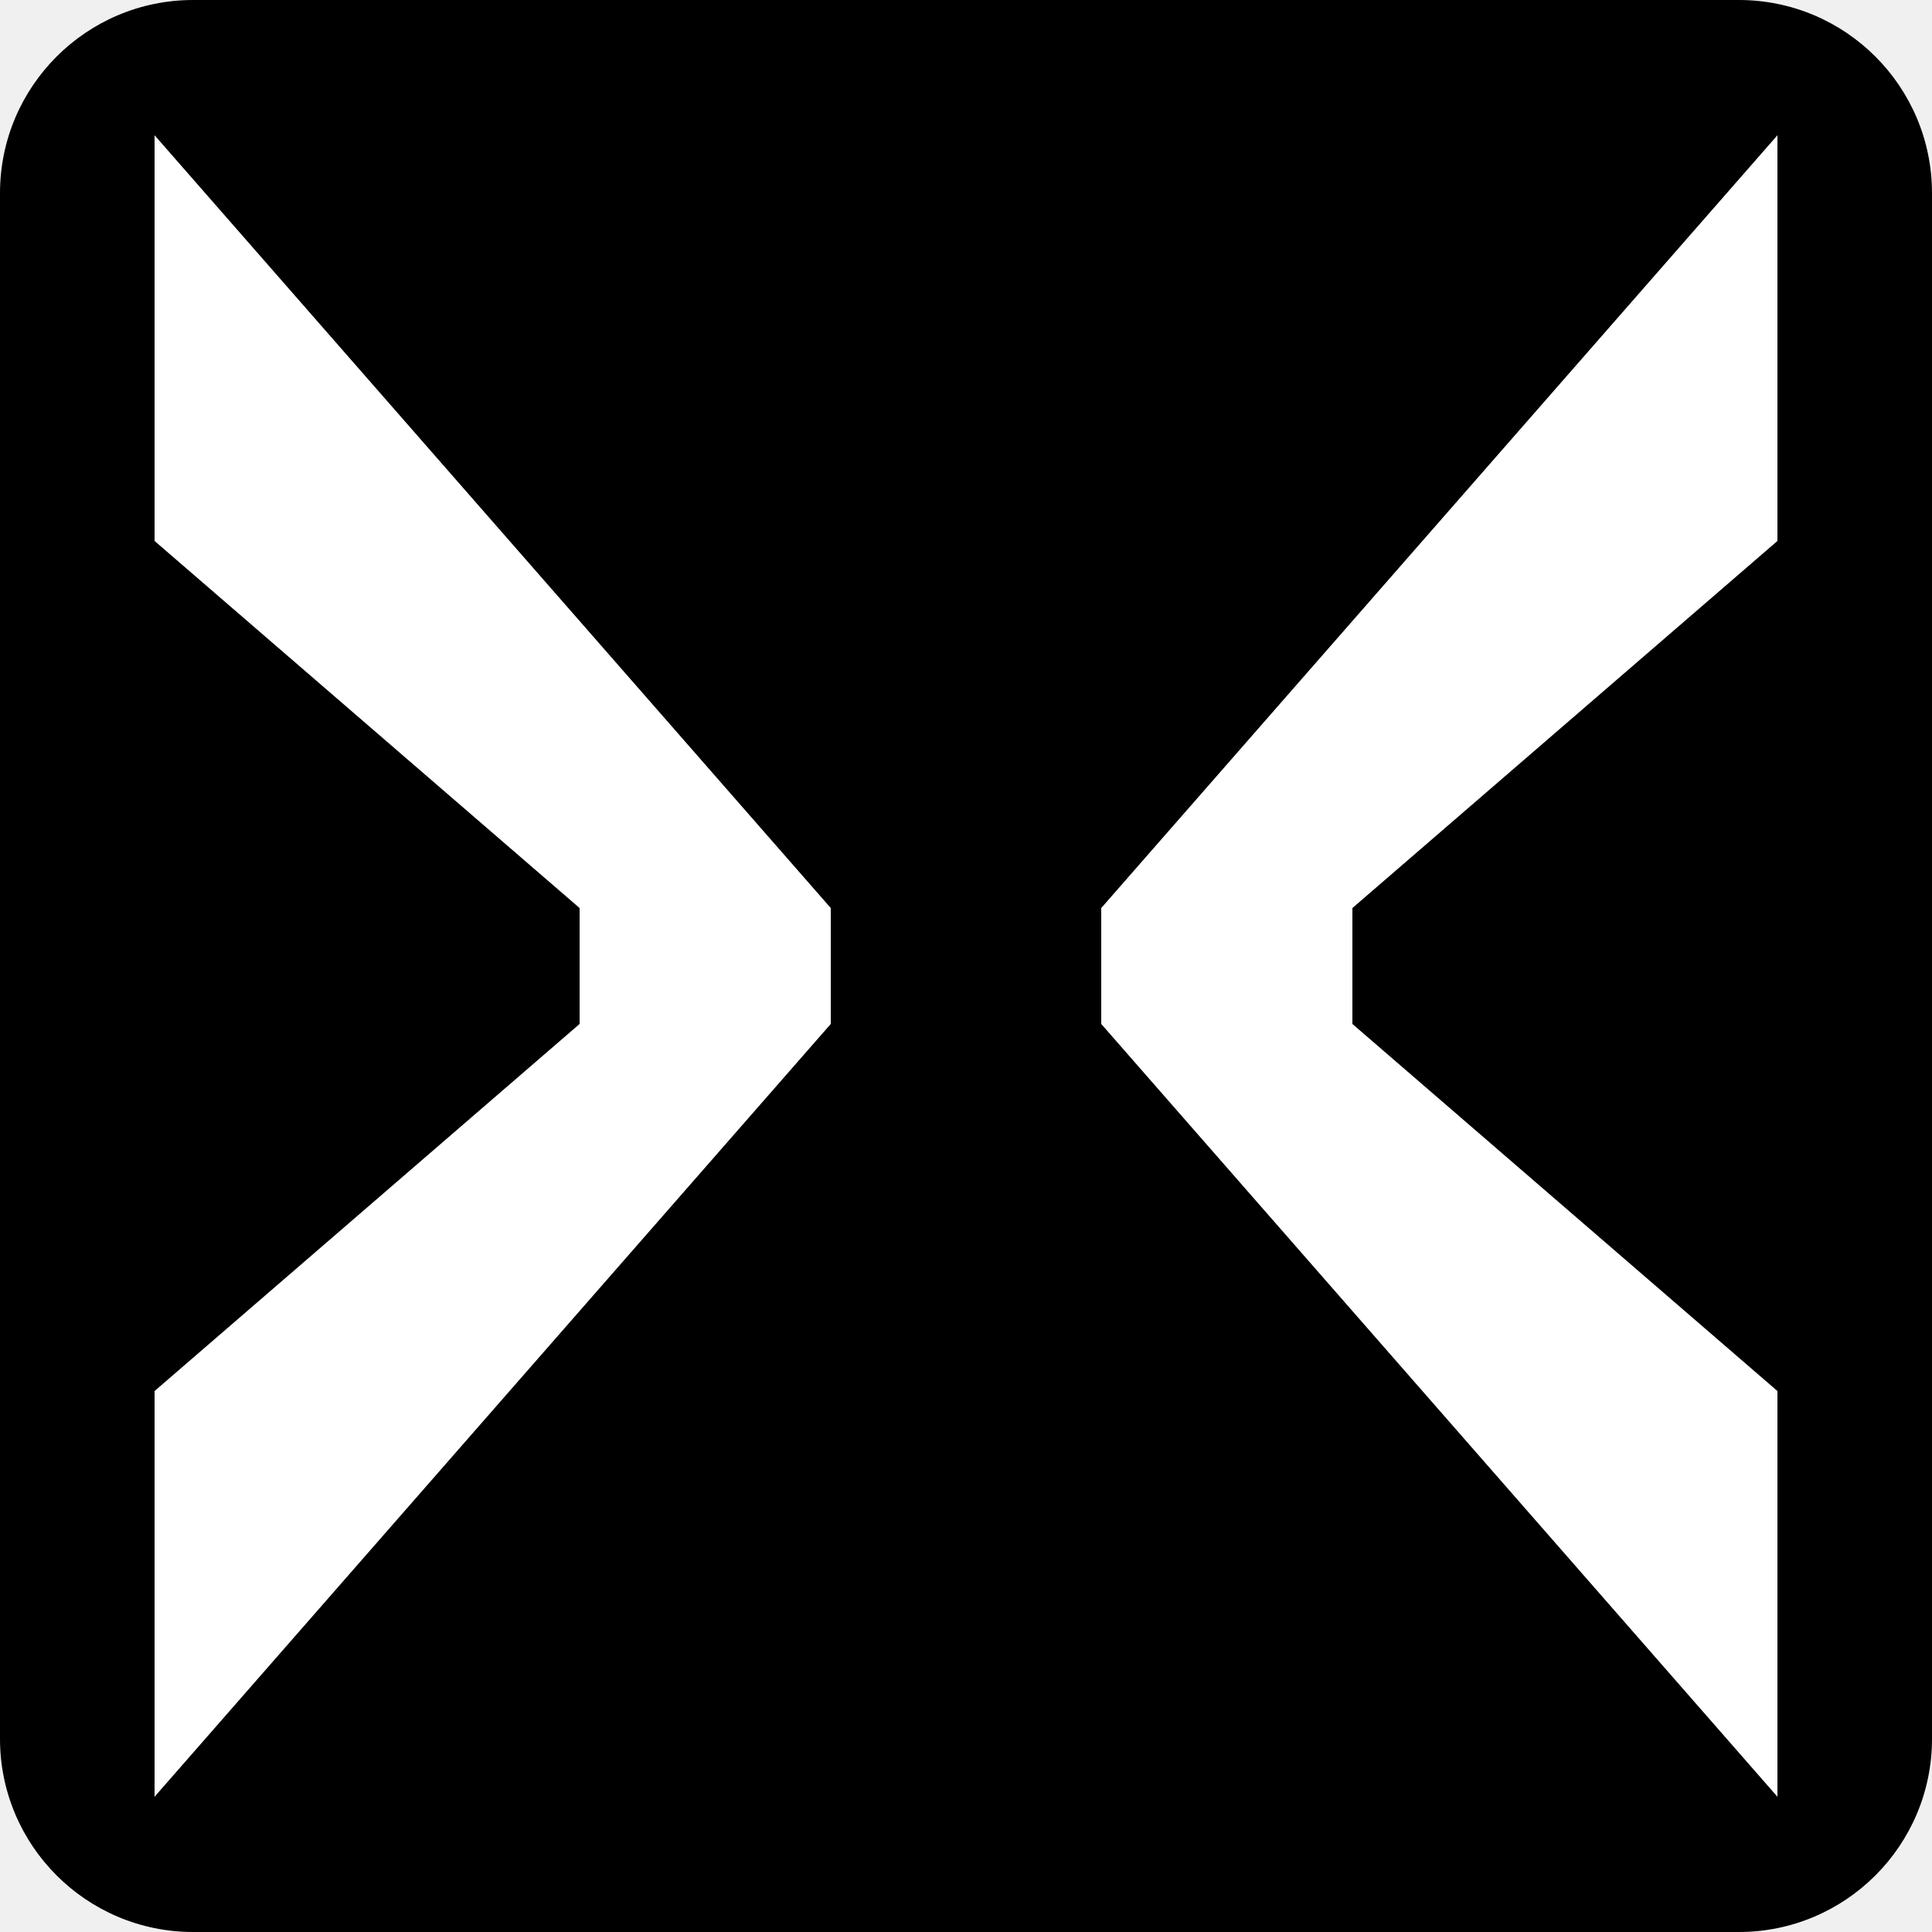
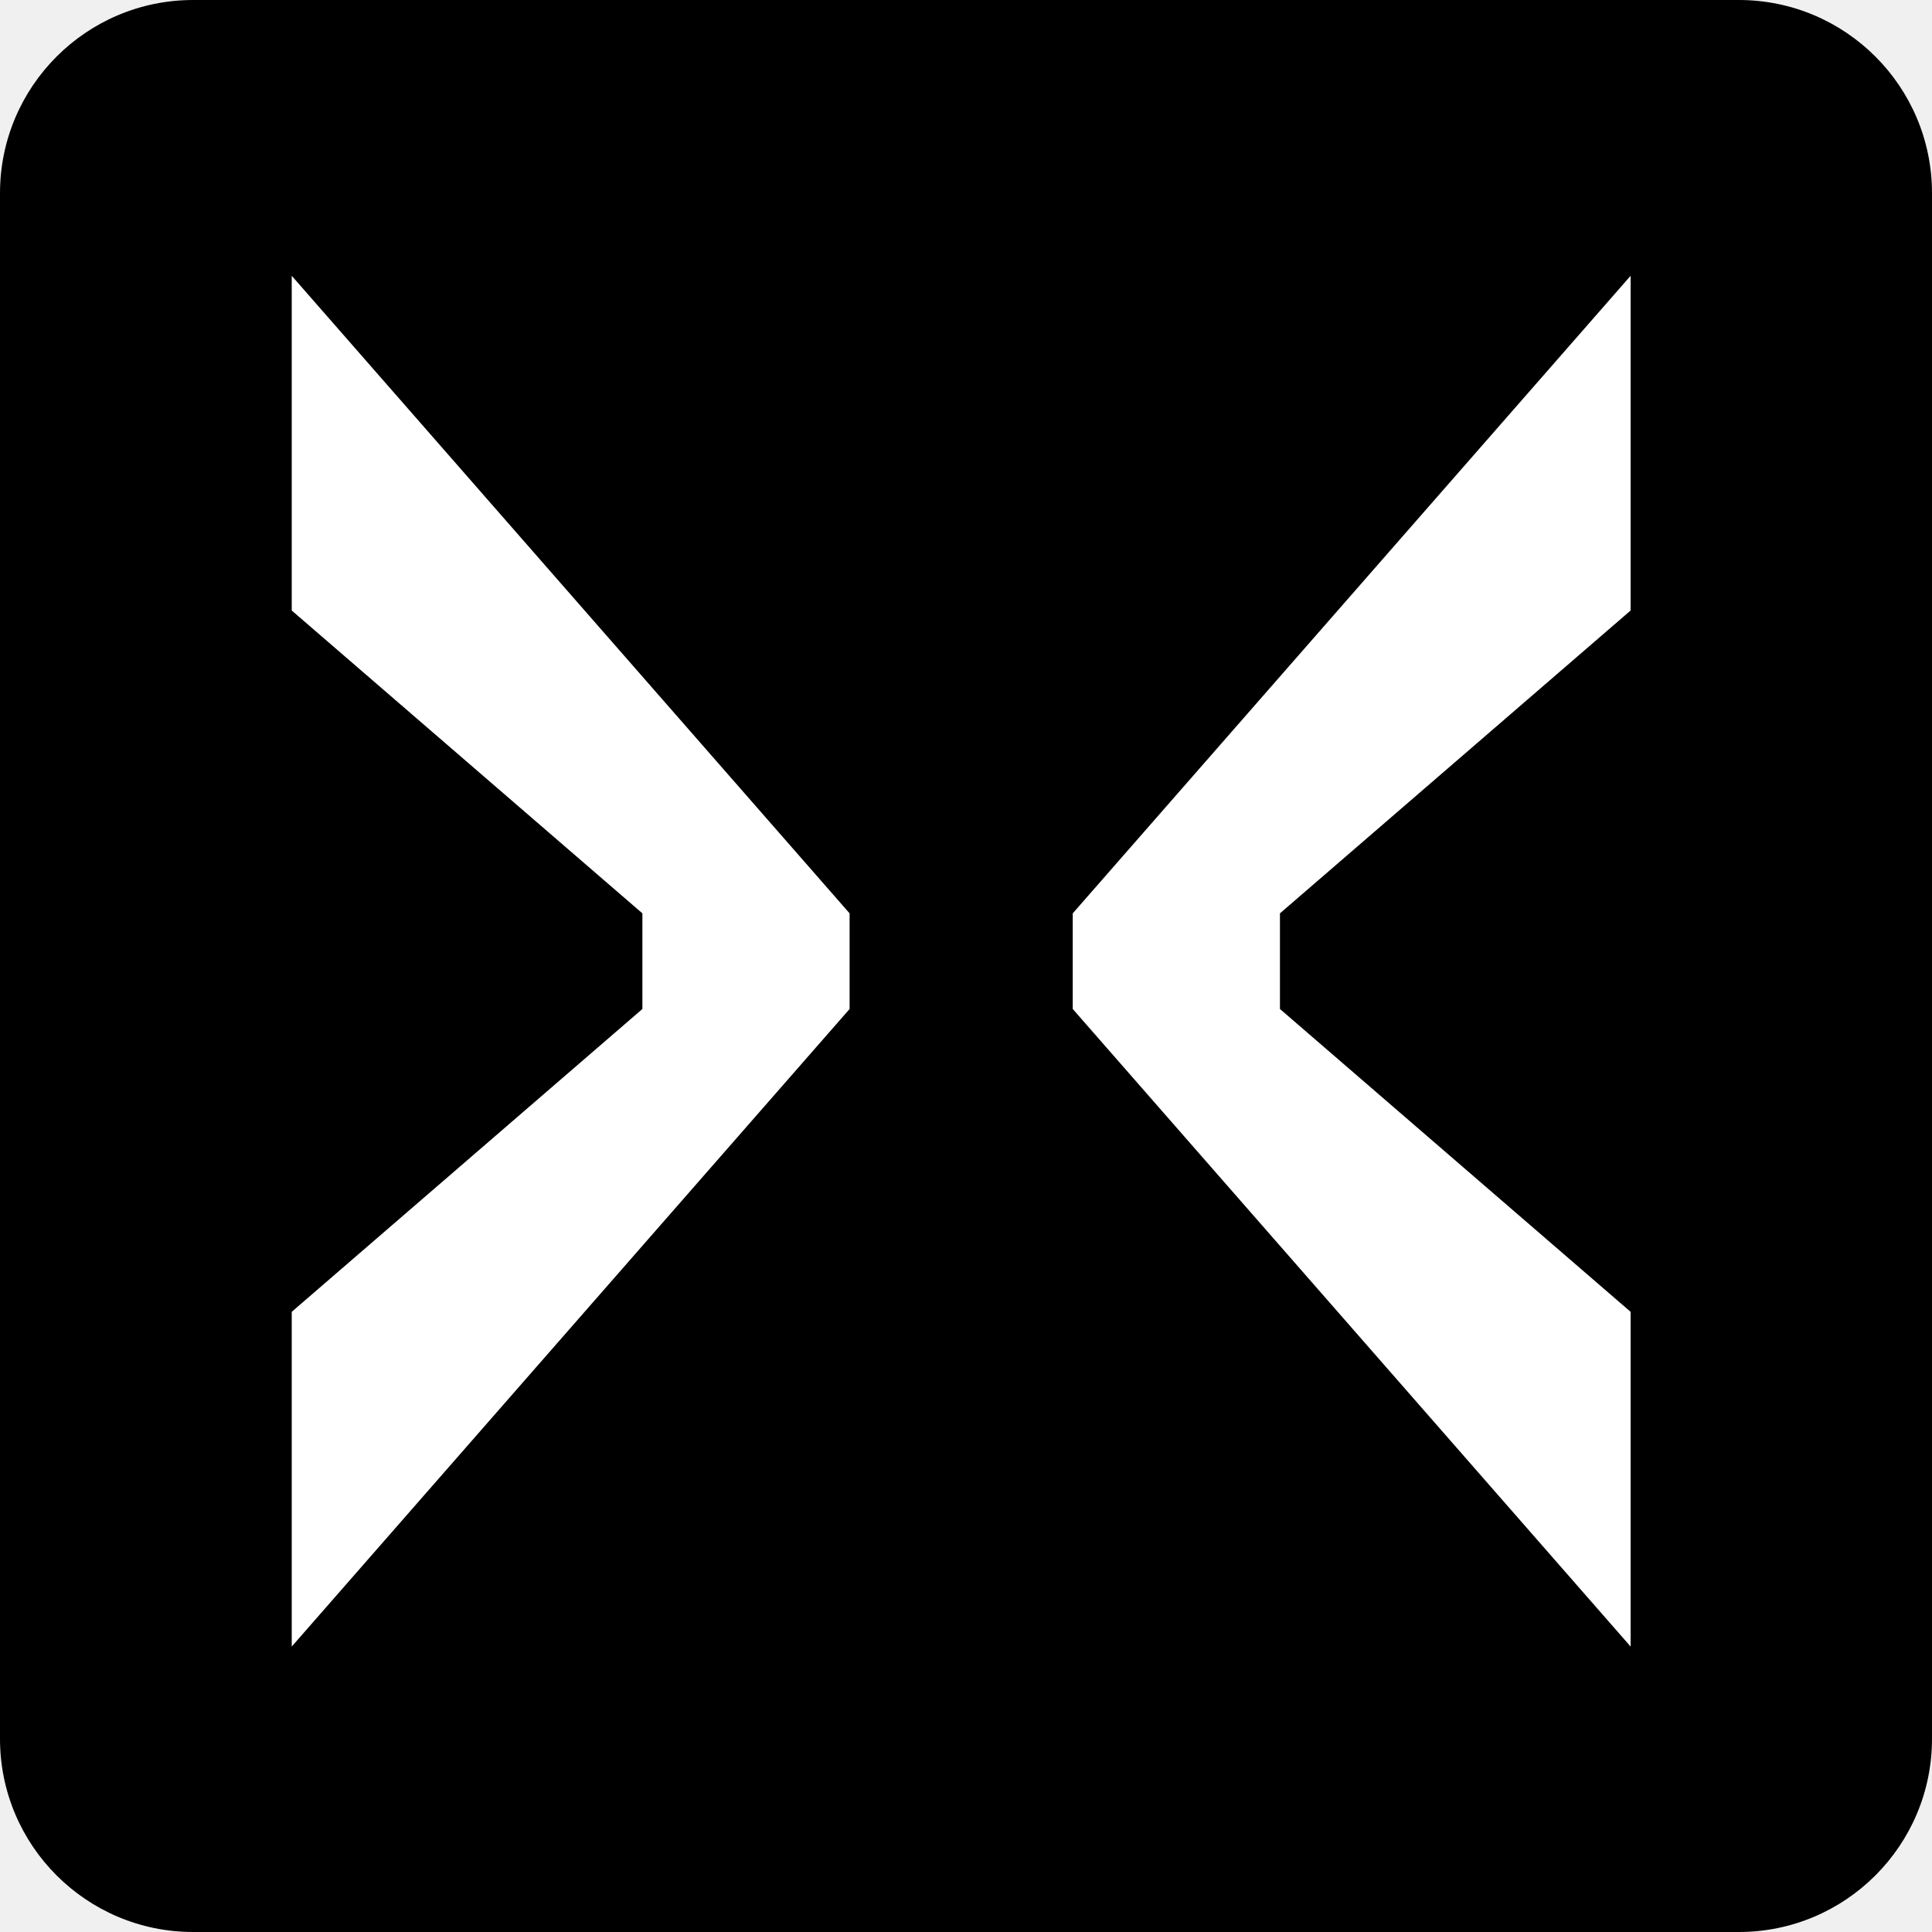
- <svg xmlns="http://www.w3.org/2000/svg" viewBox="0 0 100 100" width="100" height="100">
-   <rect width="100" height="100" rx="10" fill="#000000" />
-   <polygon points="8,7 43,47 43,53 8,93 8,72 30,53 30,47 8,28" fill="#FFFFFF" />
-   <polygon points="92,7 57,47 57,53 92,93 92,72 70,53 70,47 92,28" fill="#FFFFFF" />
+ <svg xmlns="http://www.w3.org/2000/svg" viewBox="0 0 40 40" width="40" height="40">
+   <rect x="0" y="0" width="40" height="40" rx="4" fill="#000000" />
+   <g transform="translate(3.4,3.4) scale(0.33)">
+     <polygon points="8,7 43,47 43,53 8,93 8,72 30,53 30,47 8,28" fill="#FFFFFF" />
+     <polygon points="92,7 57,47 57,53 92,93 92,72 70,53 70,47 92,28" fill="#FFFFFF" />
+   </g>
</svg>
